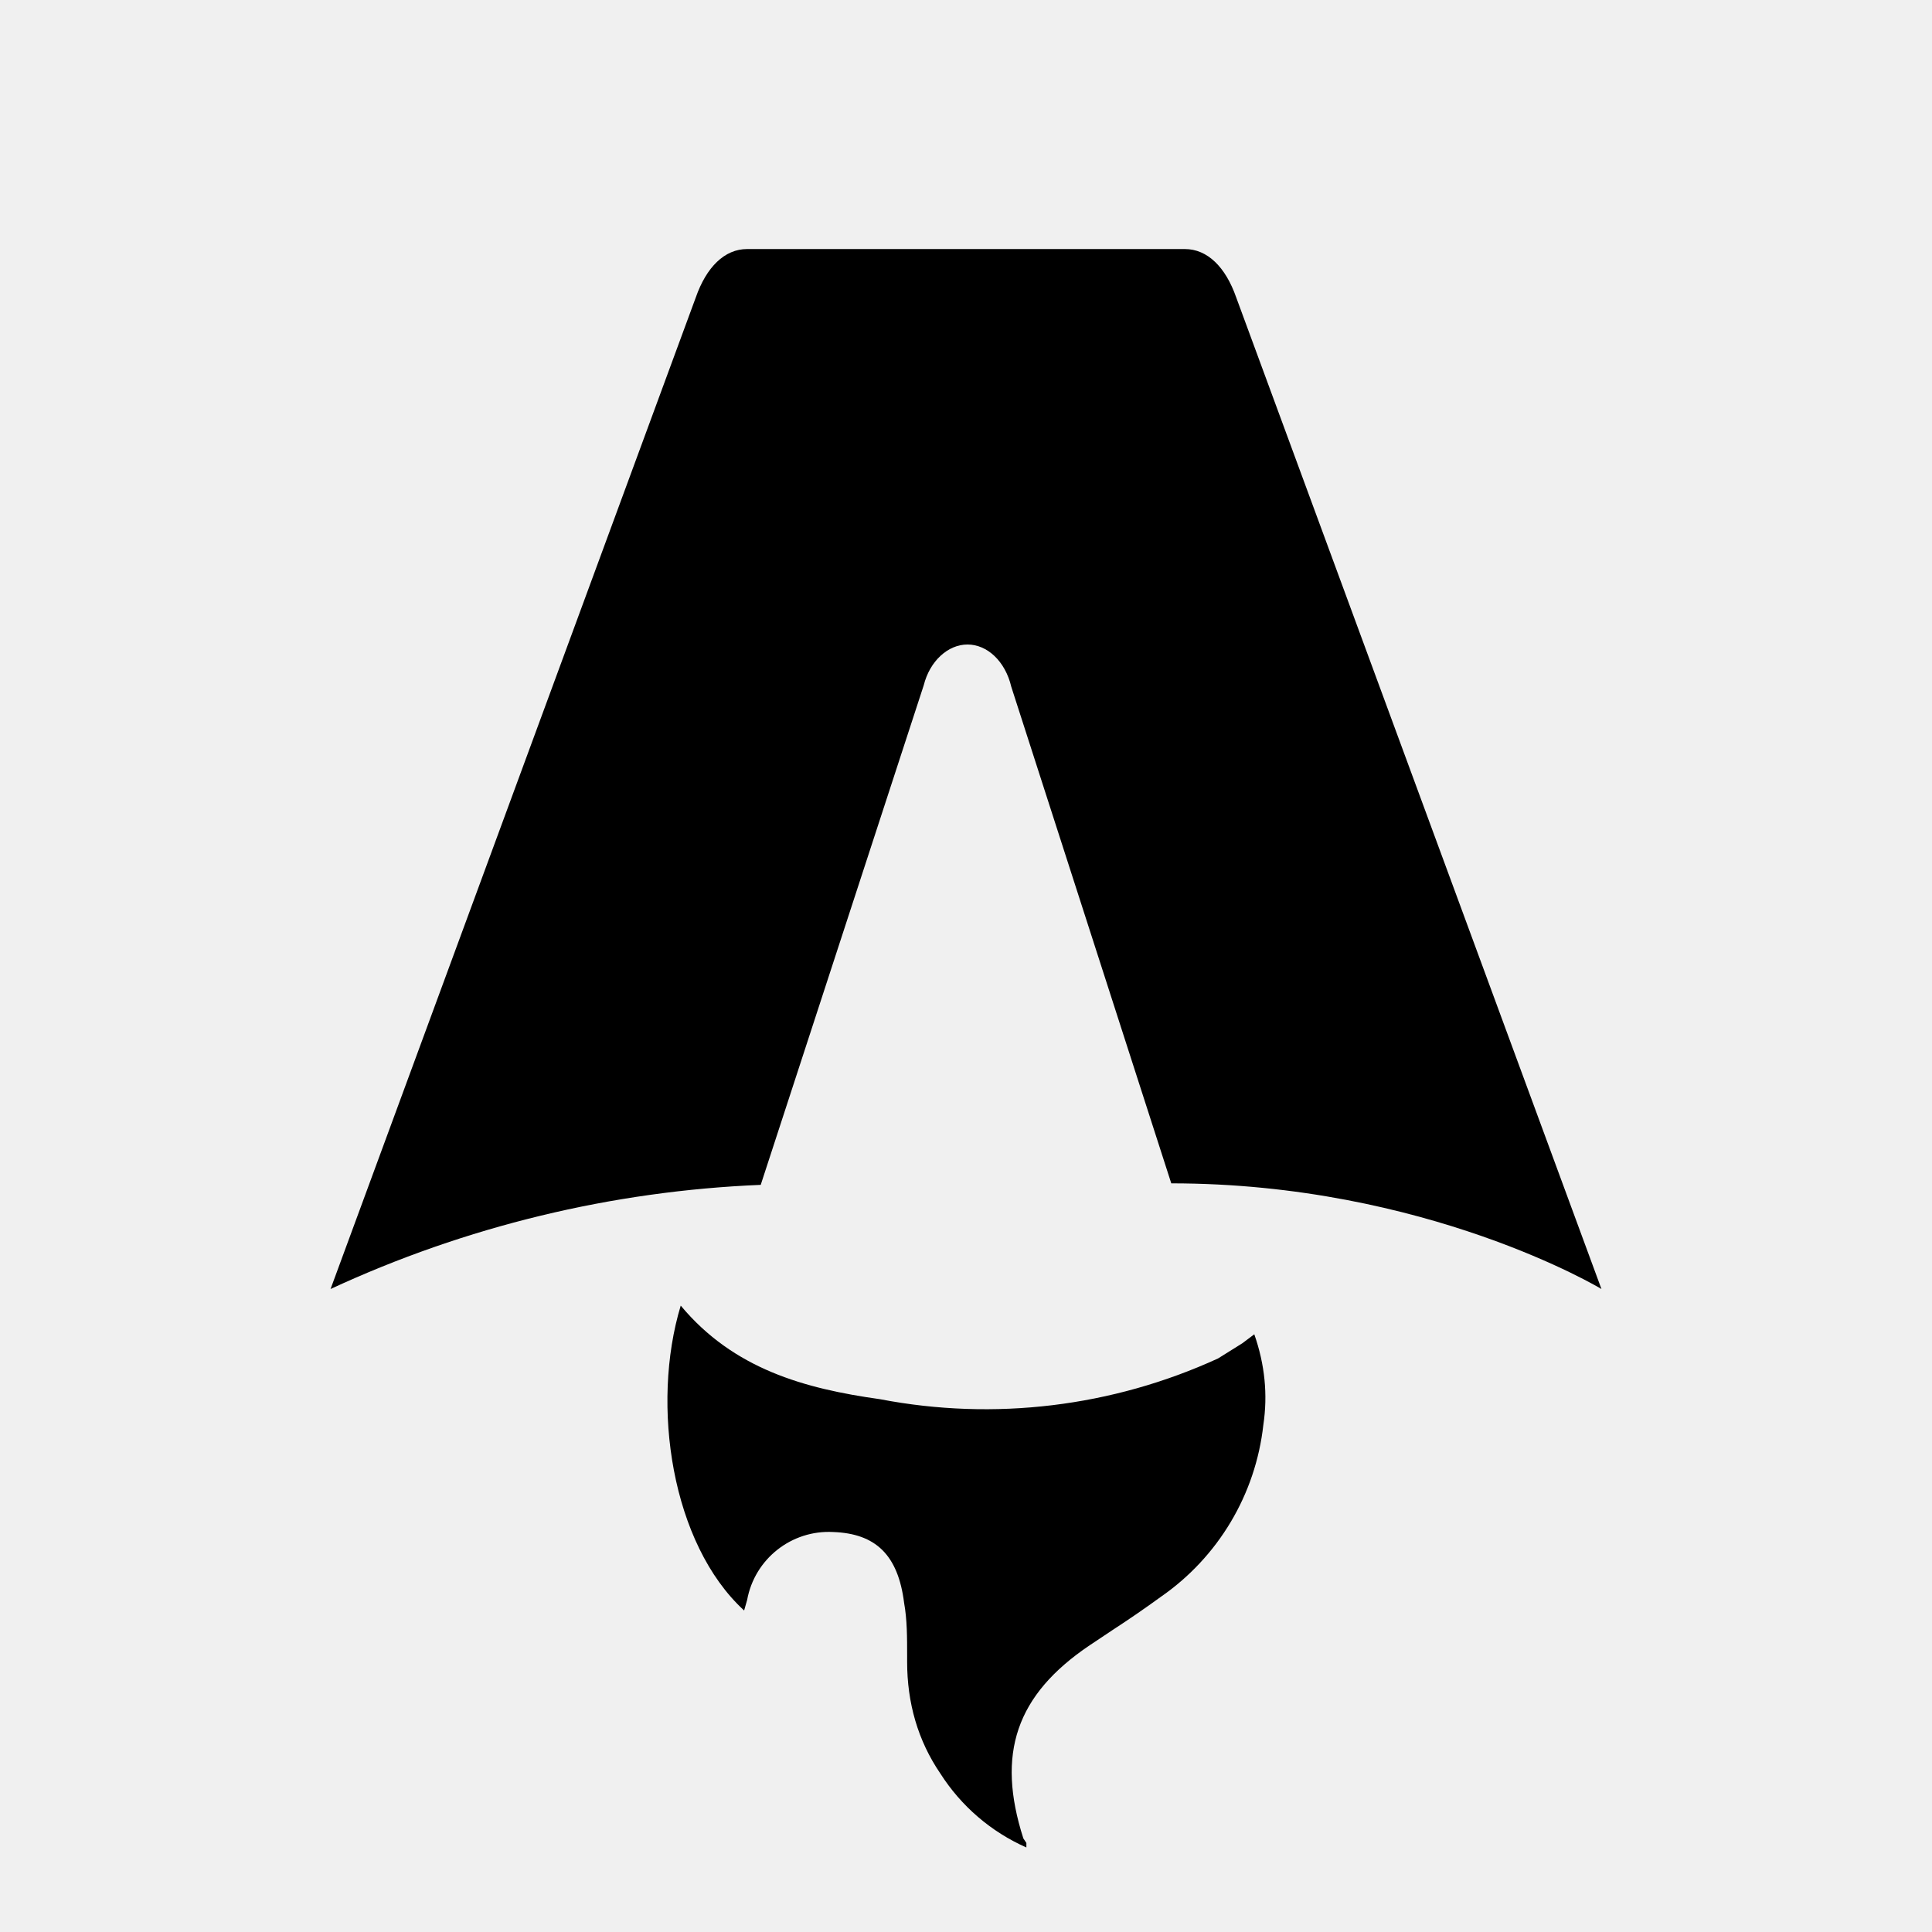
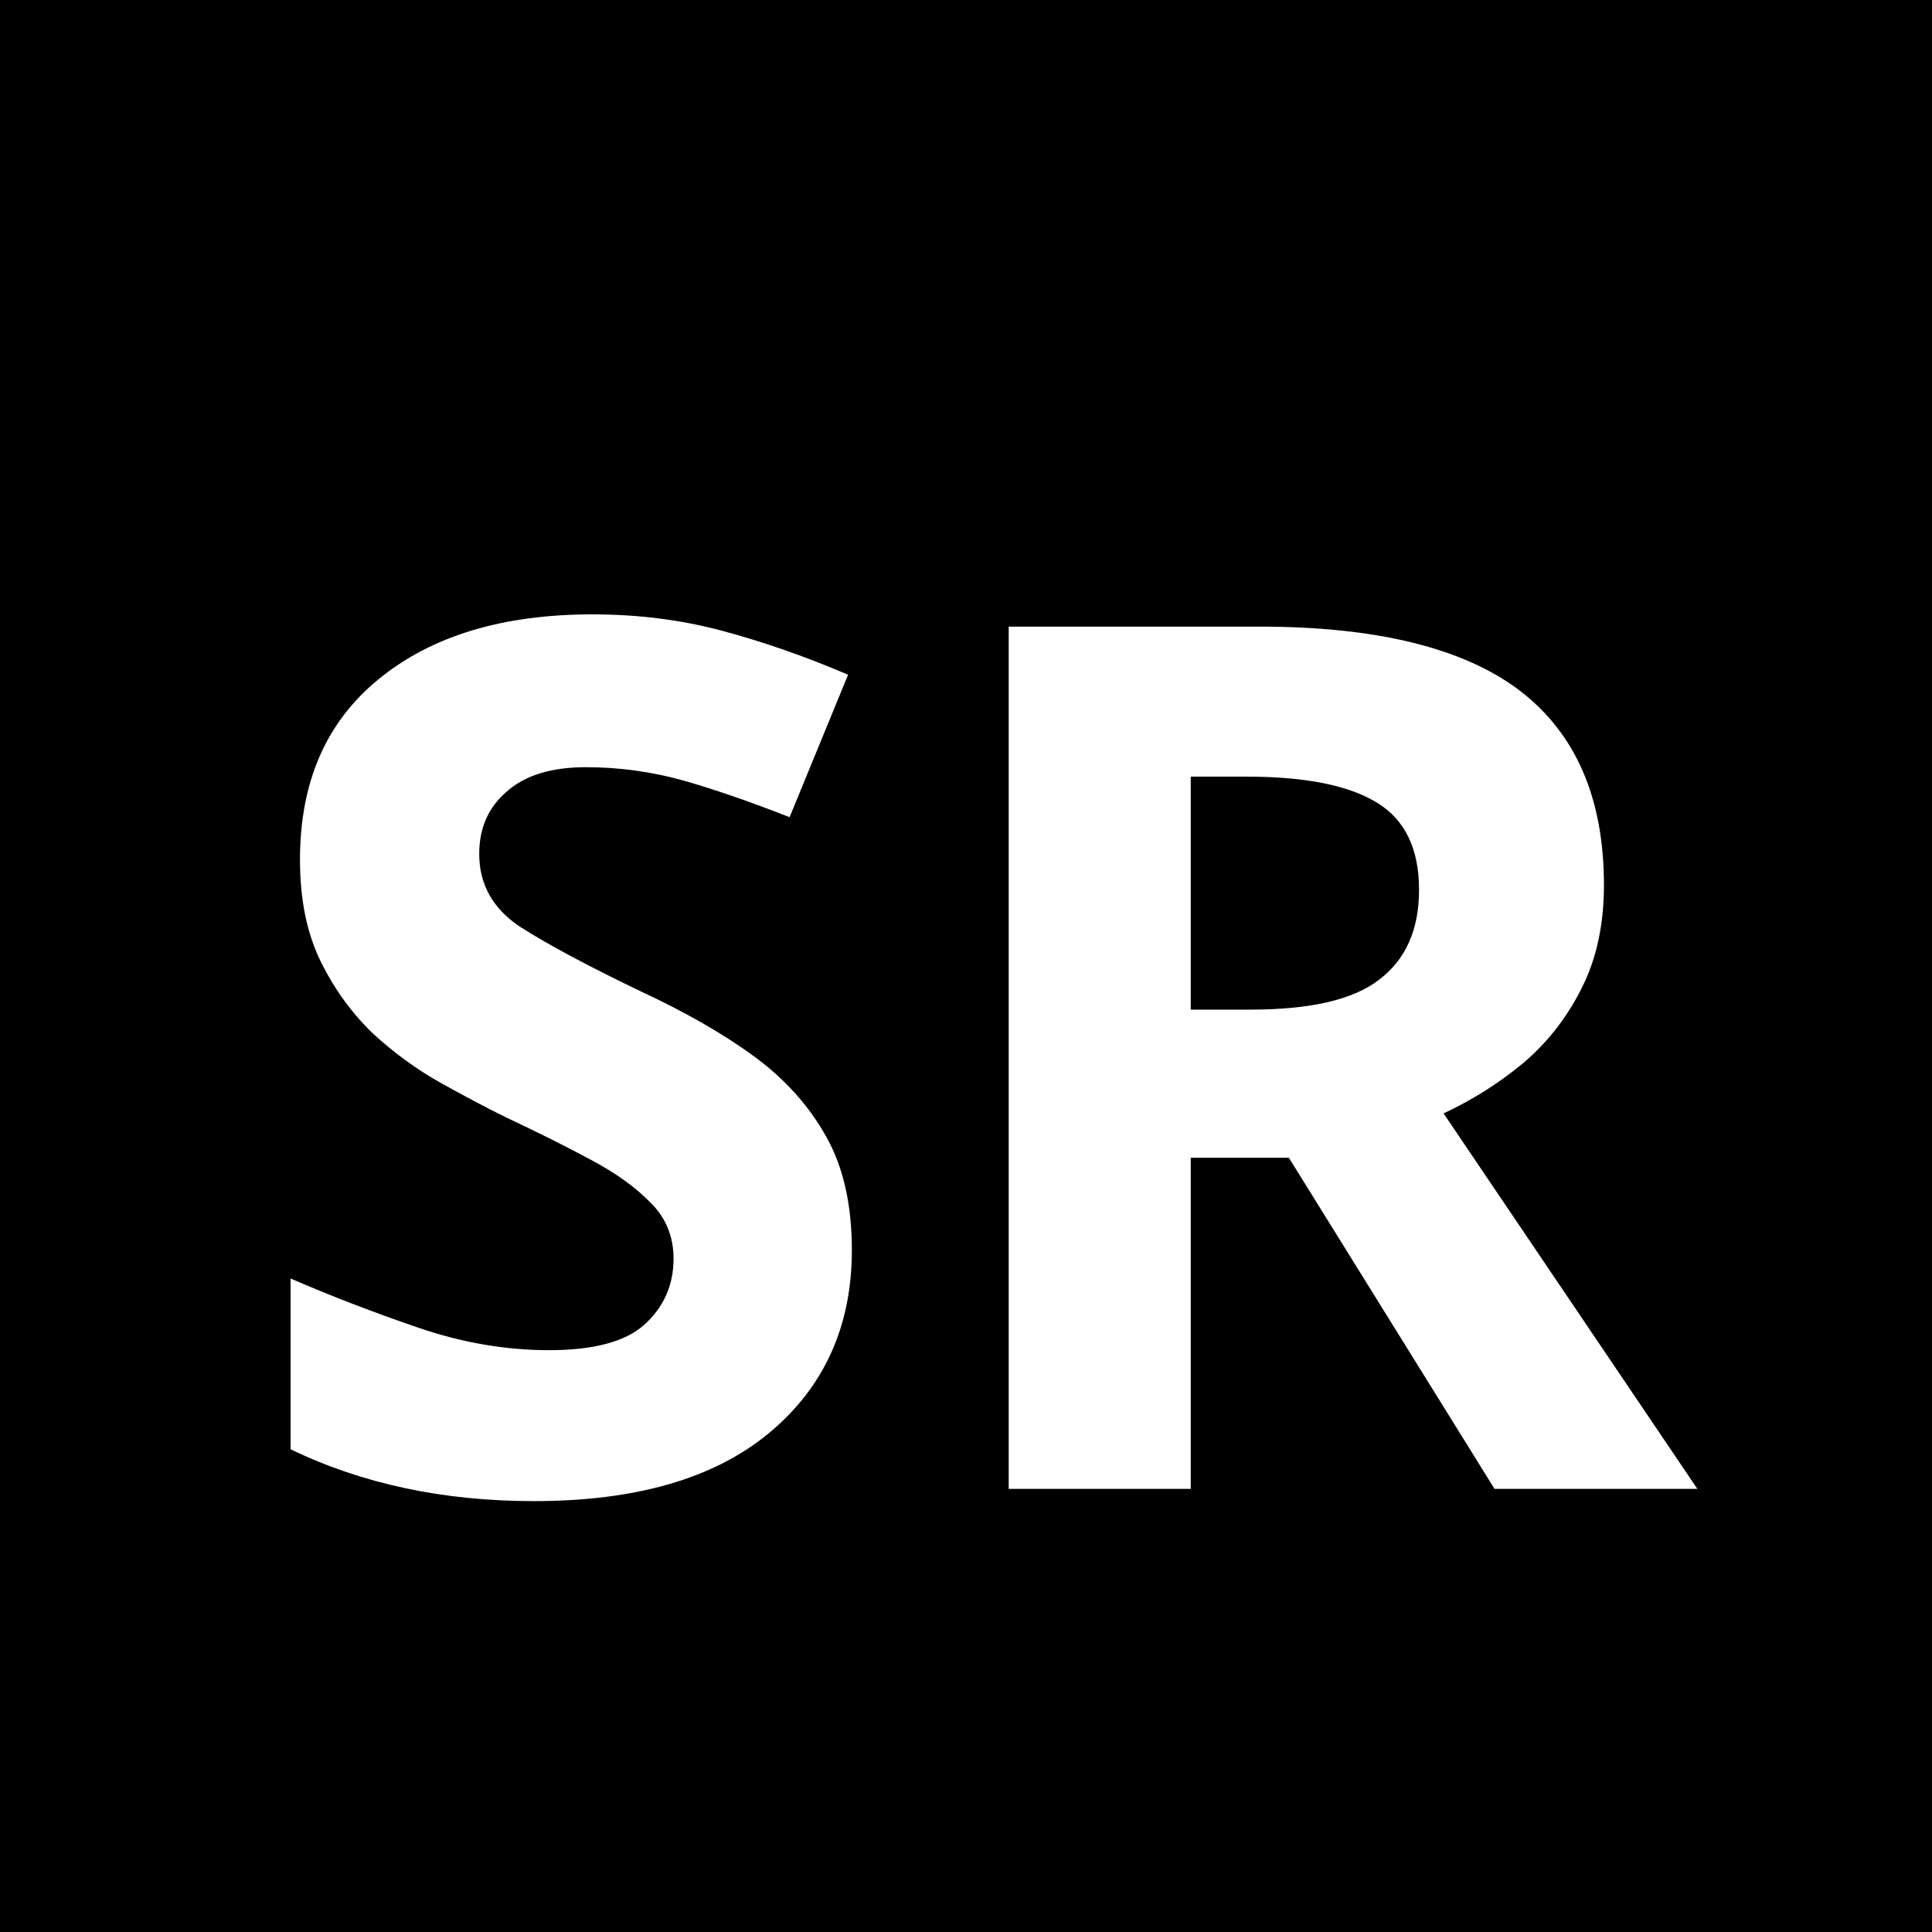
- <svg xmlns="http://www.w3.org/2000/svg" fill="none" viewBox="0 0 128 128">
-   <path d="M50.4 78.5a75.1 75.1 0 0 0-28.5 6.9l24.2-65.7c.7-2 1.9-3.2 3.4-3.2h29c1.5 0 2.7 1.2 3.4 3.2l24.2 65.7s-11.6-7-28.5-7L67 45.5c-.4-1.7-1.6-2.8-2.9-2.8-1.3 0-2.5 1.1-2.9 2.7L50.4 78.5Zm-1.1 28.2Zm-4.2-20.2c-2 6.6-.6 15.8 4.2 20.2a17.5 17.5 0 0 1 .2-.7 5.5 5.5 0 0 1 5.7-4.5c2.8.1 4.3 1.5 4.7 4.7.2 1.1.2 2.3.2 3.5v.4c0 2.7.7 5.2 2.2 7.4a13 13 0 0 0 5.7 4.9v-.3l-.2-.3c-1.8-5.6-.5-9.5 4.4-12.8l1.5-1a73 73 0 0 0 3.2-2.2 16 16 0 0 0 6.8-11.4c.3-2 .1-4-.6-6l-.8.6-1.6 1a37 37 0 0 1-22.4 2.7c-5-.7-9.7-2-13.2-6.2Z" />
-   <style>
-         path { fill: #000; }
-         @media (prefers-color-scheme: dark) {
-             path { fill: #FFF; }
-         }
-     </style>
+ <svg xmlns="http://www.w3.org/2000/svg" viewBox="0 0 32 32">
+   <rect width="32" height="32" fill="#000" />
+   <text x="50%" y="55%" dominant-baseline="middle" text-anchor="middle" font-family="system-ui, sans-serif" font-weight="900" font-size="20" fill="#fff">SR</text>
</svg>
